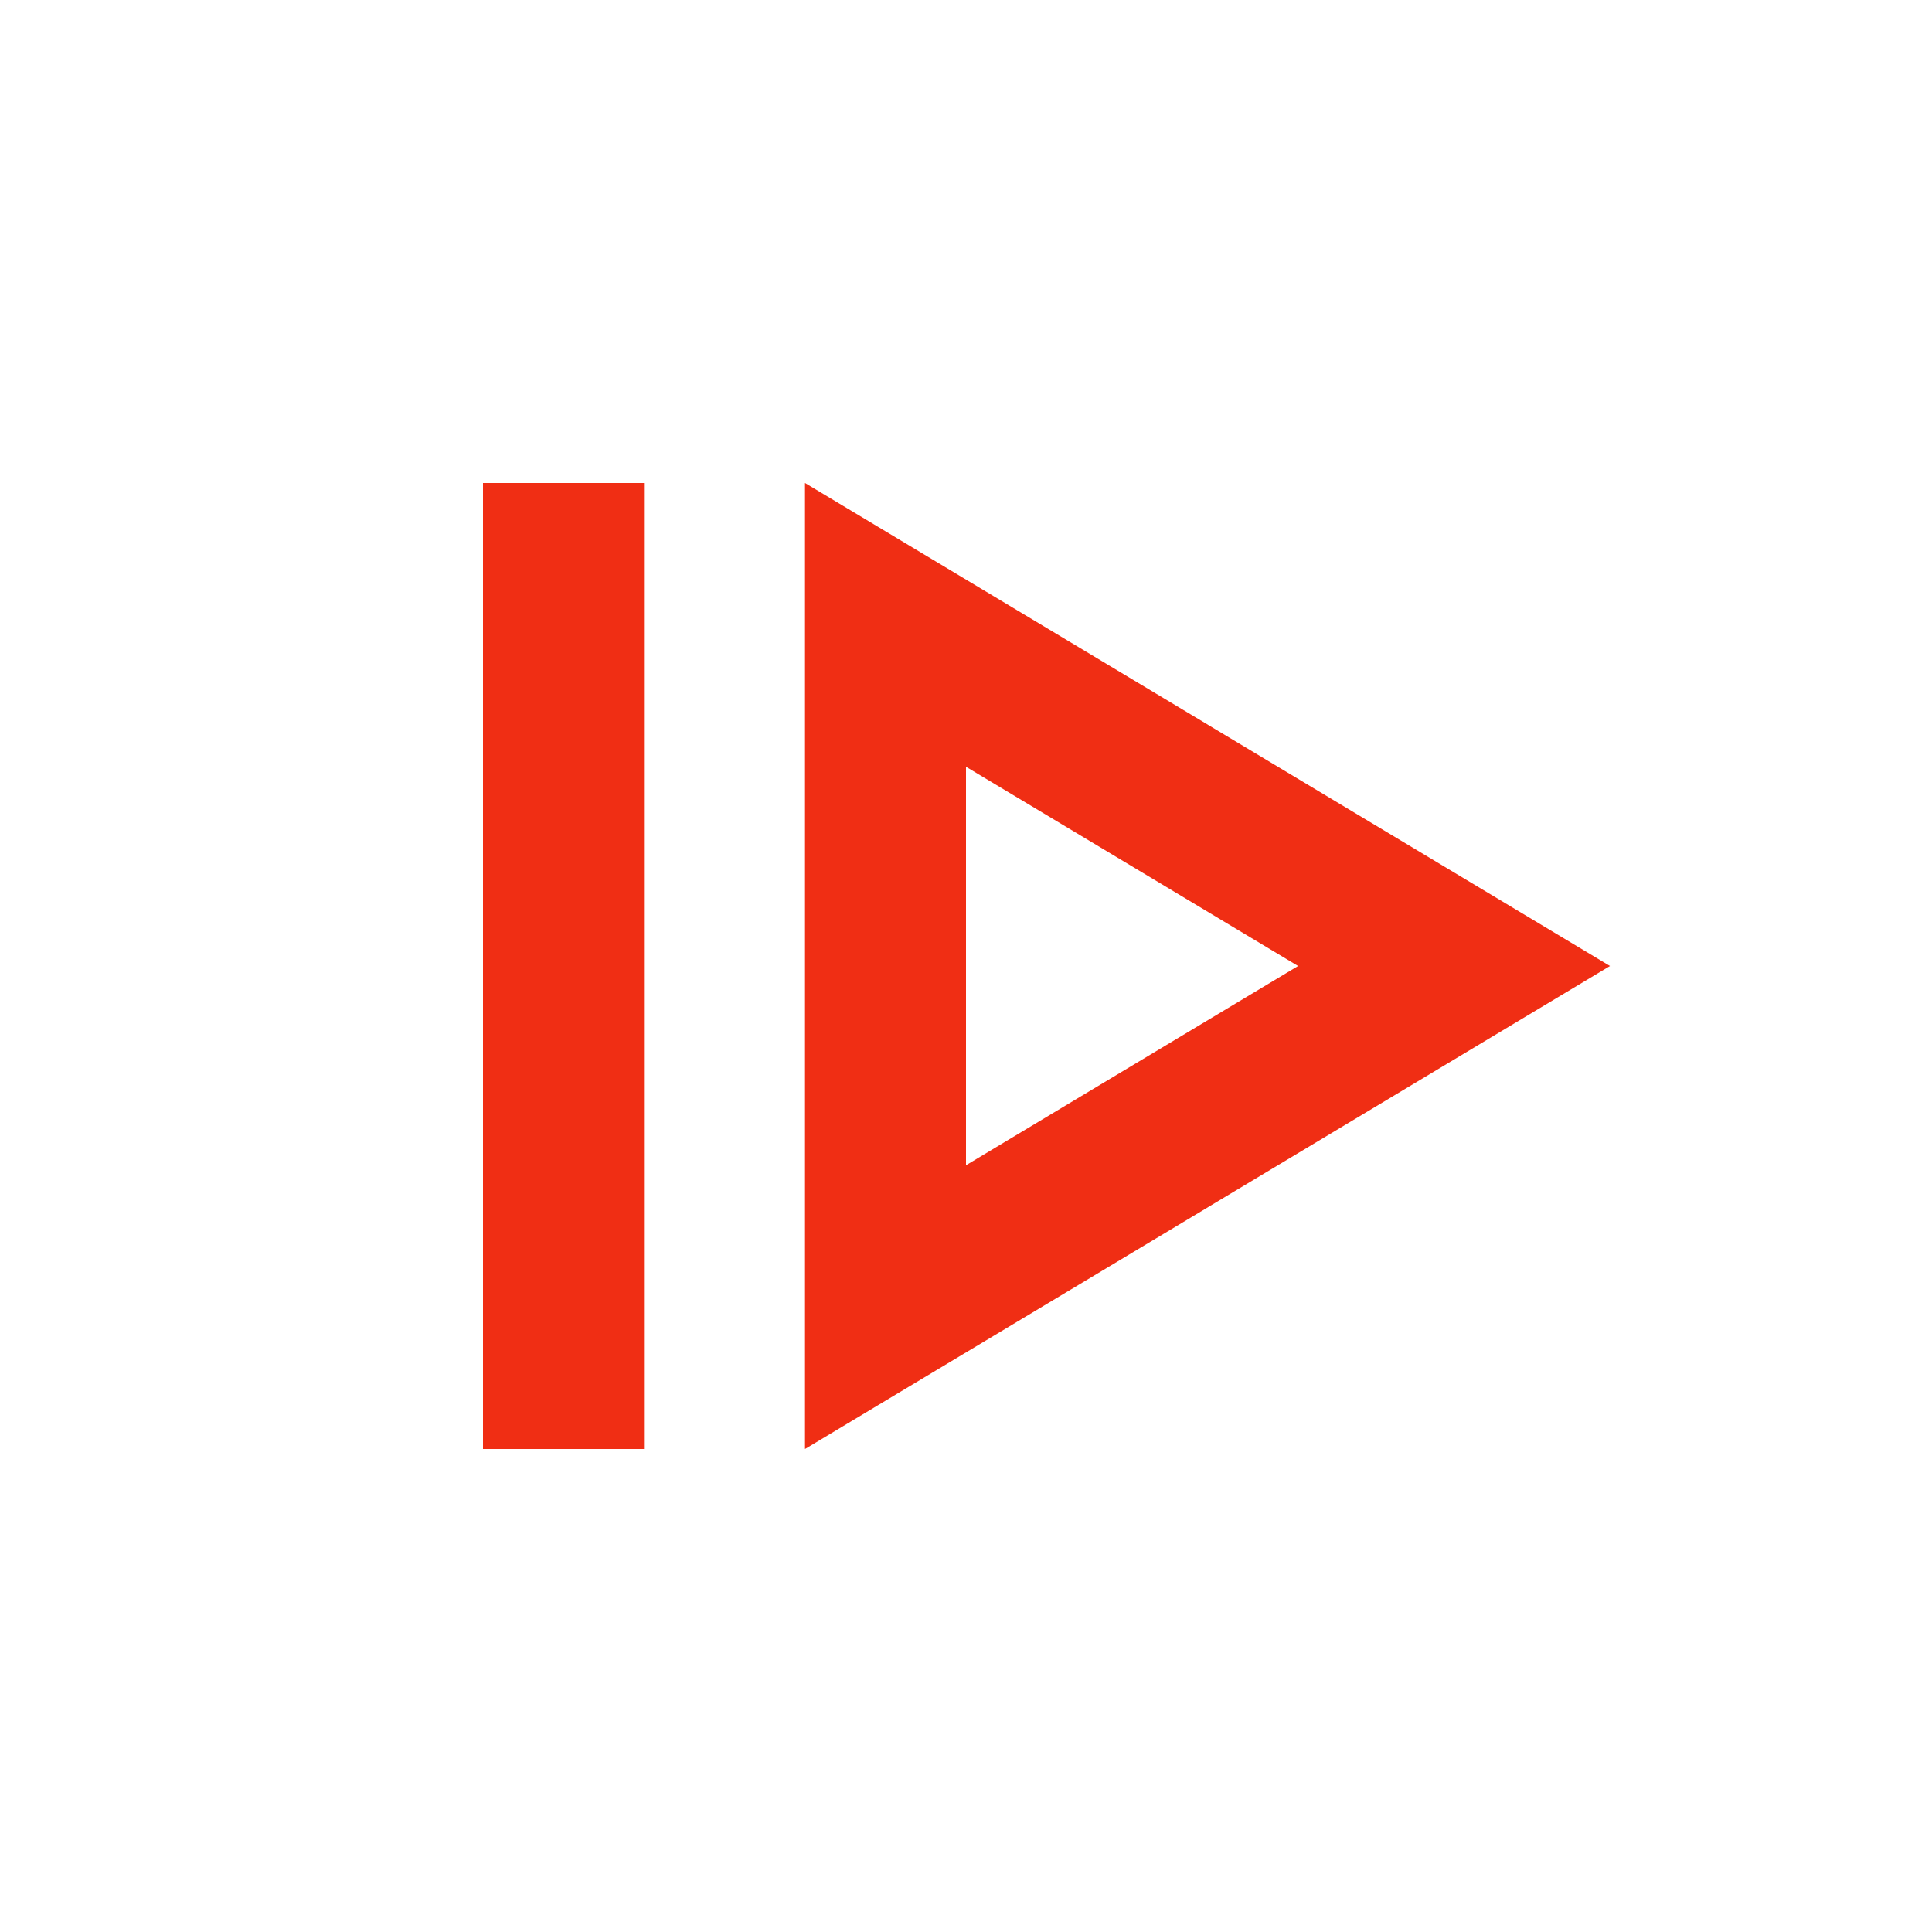
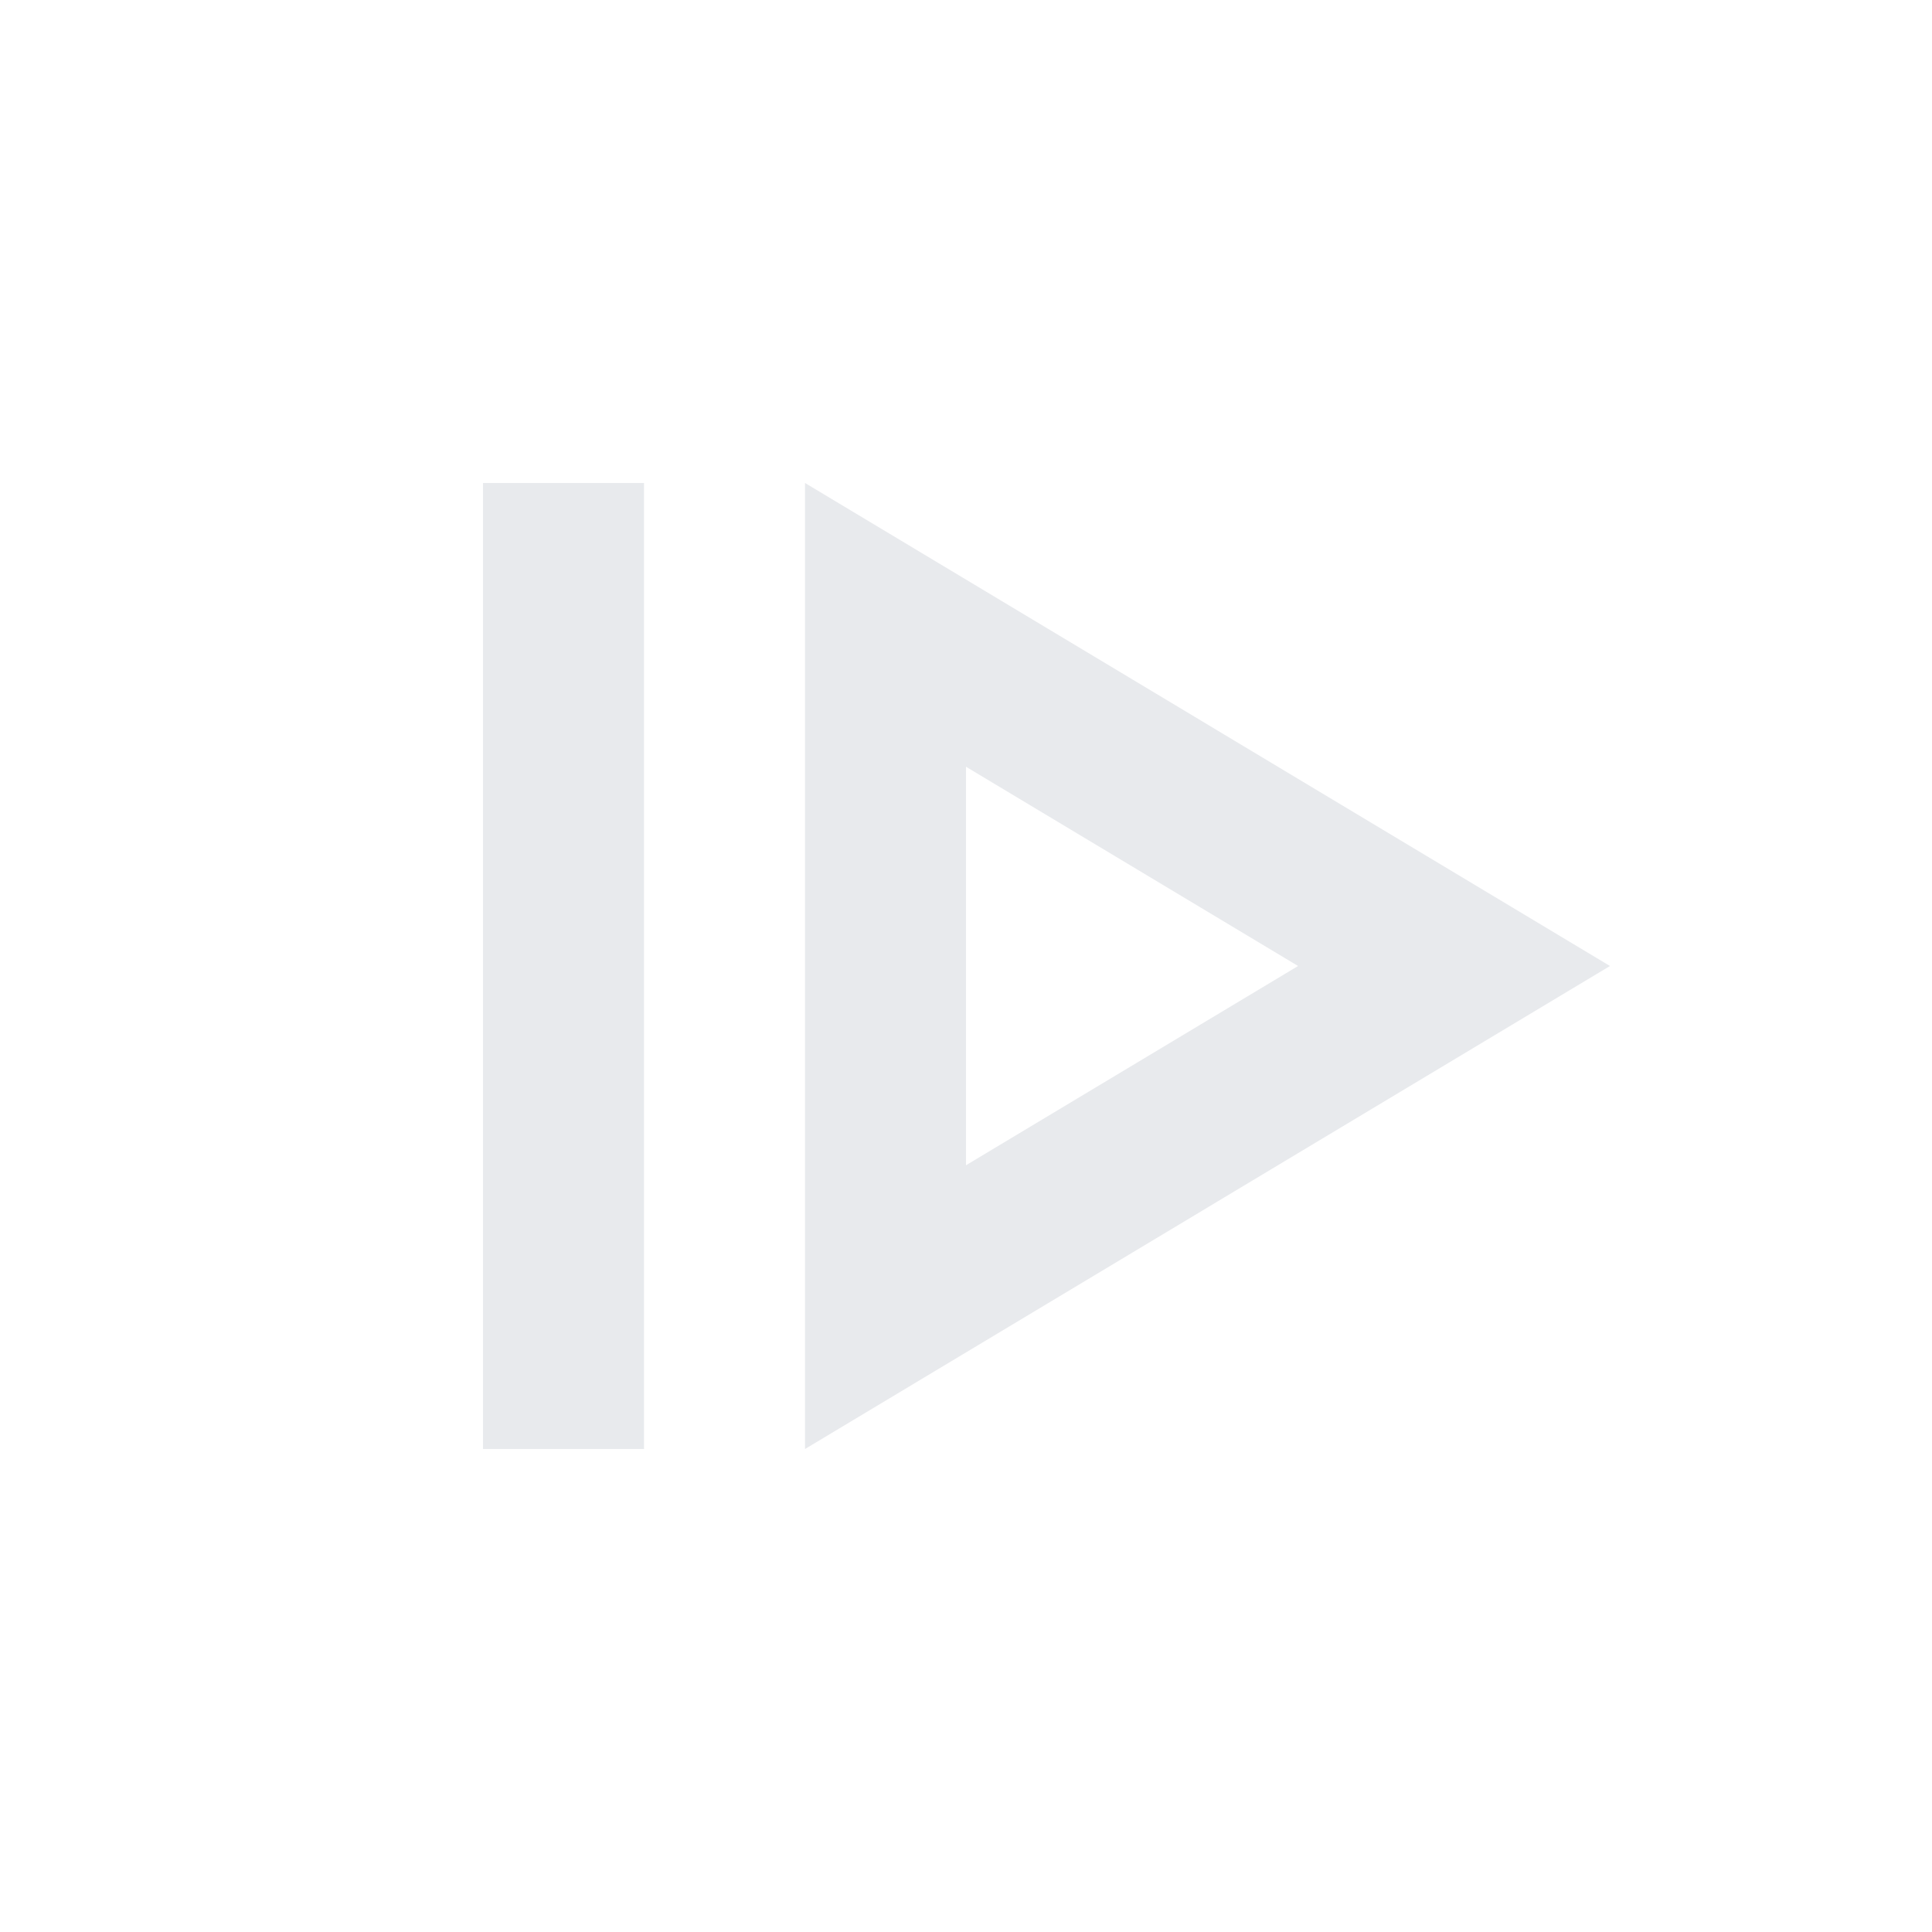
- <svg xmlns="http://www.w3.org/2000/svg" height="24px" viewBox="0 -960 960 960" width="24px" fill="#f02e14">
+ <svg xmlns="http://www.w3.org/2000/svg" height="24px" viewBox="0 -960 960 960" width="24px" fill="#e8eaed">
  <path d="M240-240v-480h80v480h-80Zm160 0 400-240-400-240v480Zm80-141v-198l165 99-165 99Zm0-99Z" />
</svg>
